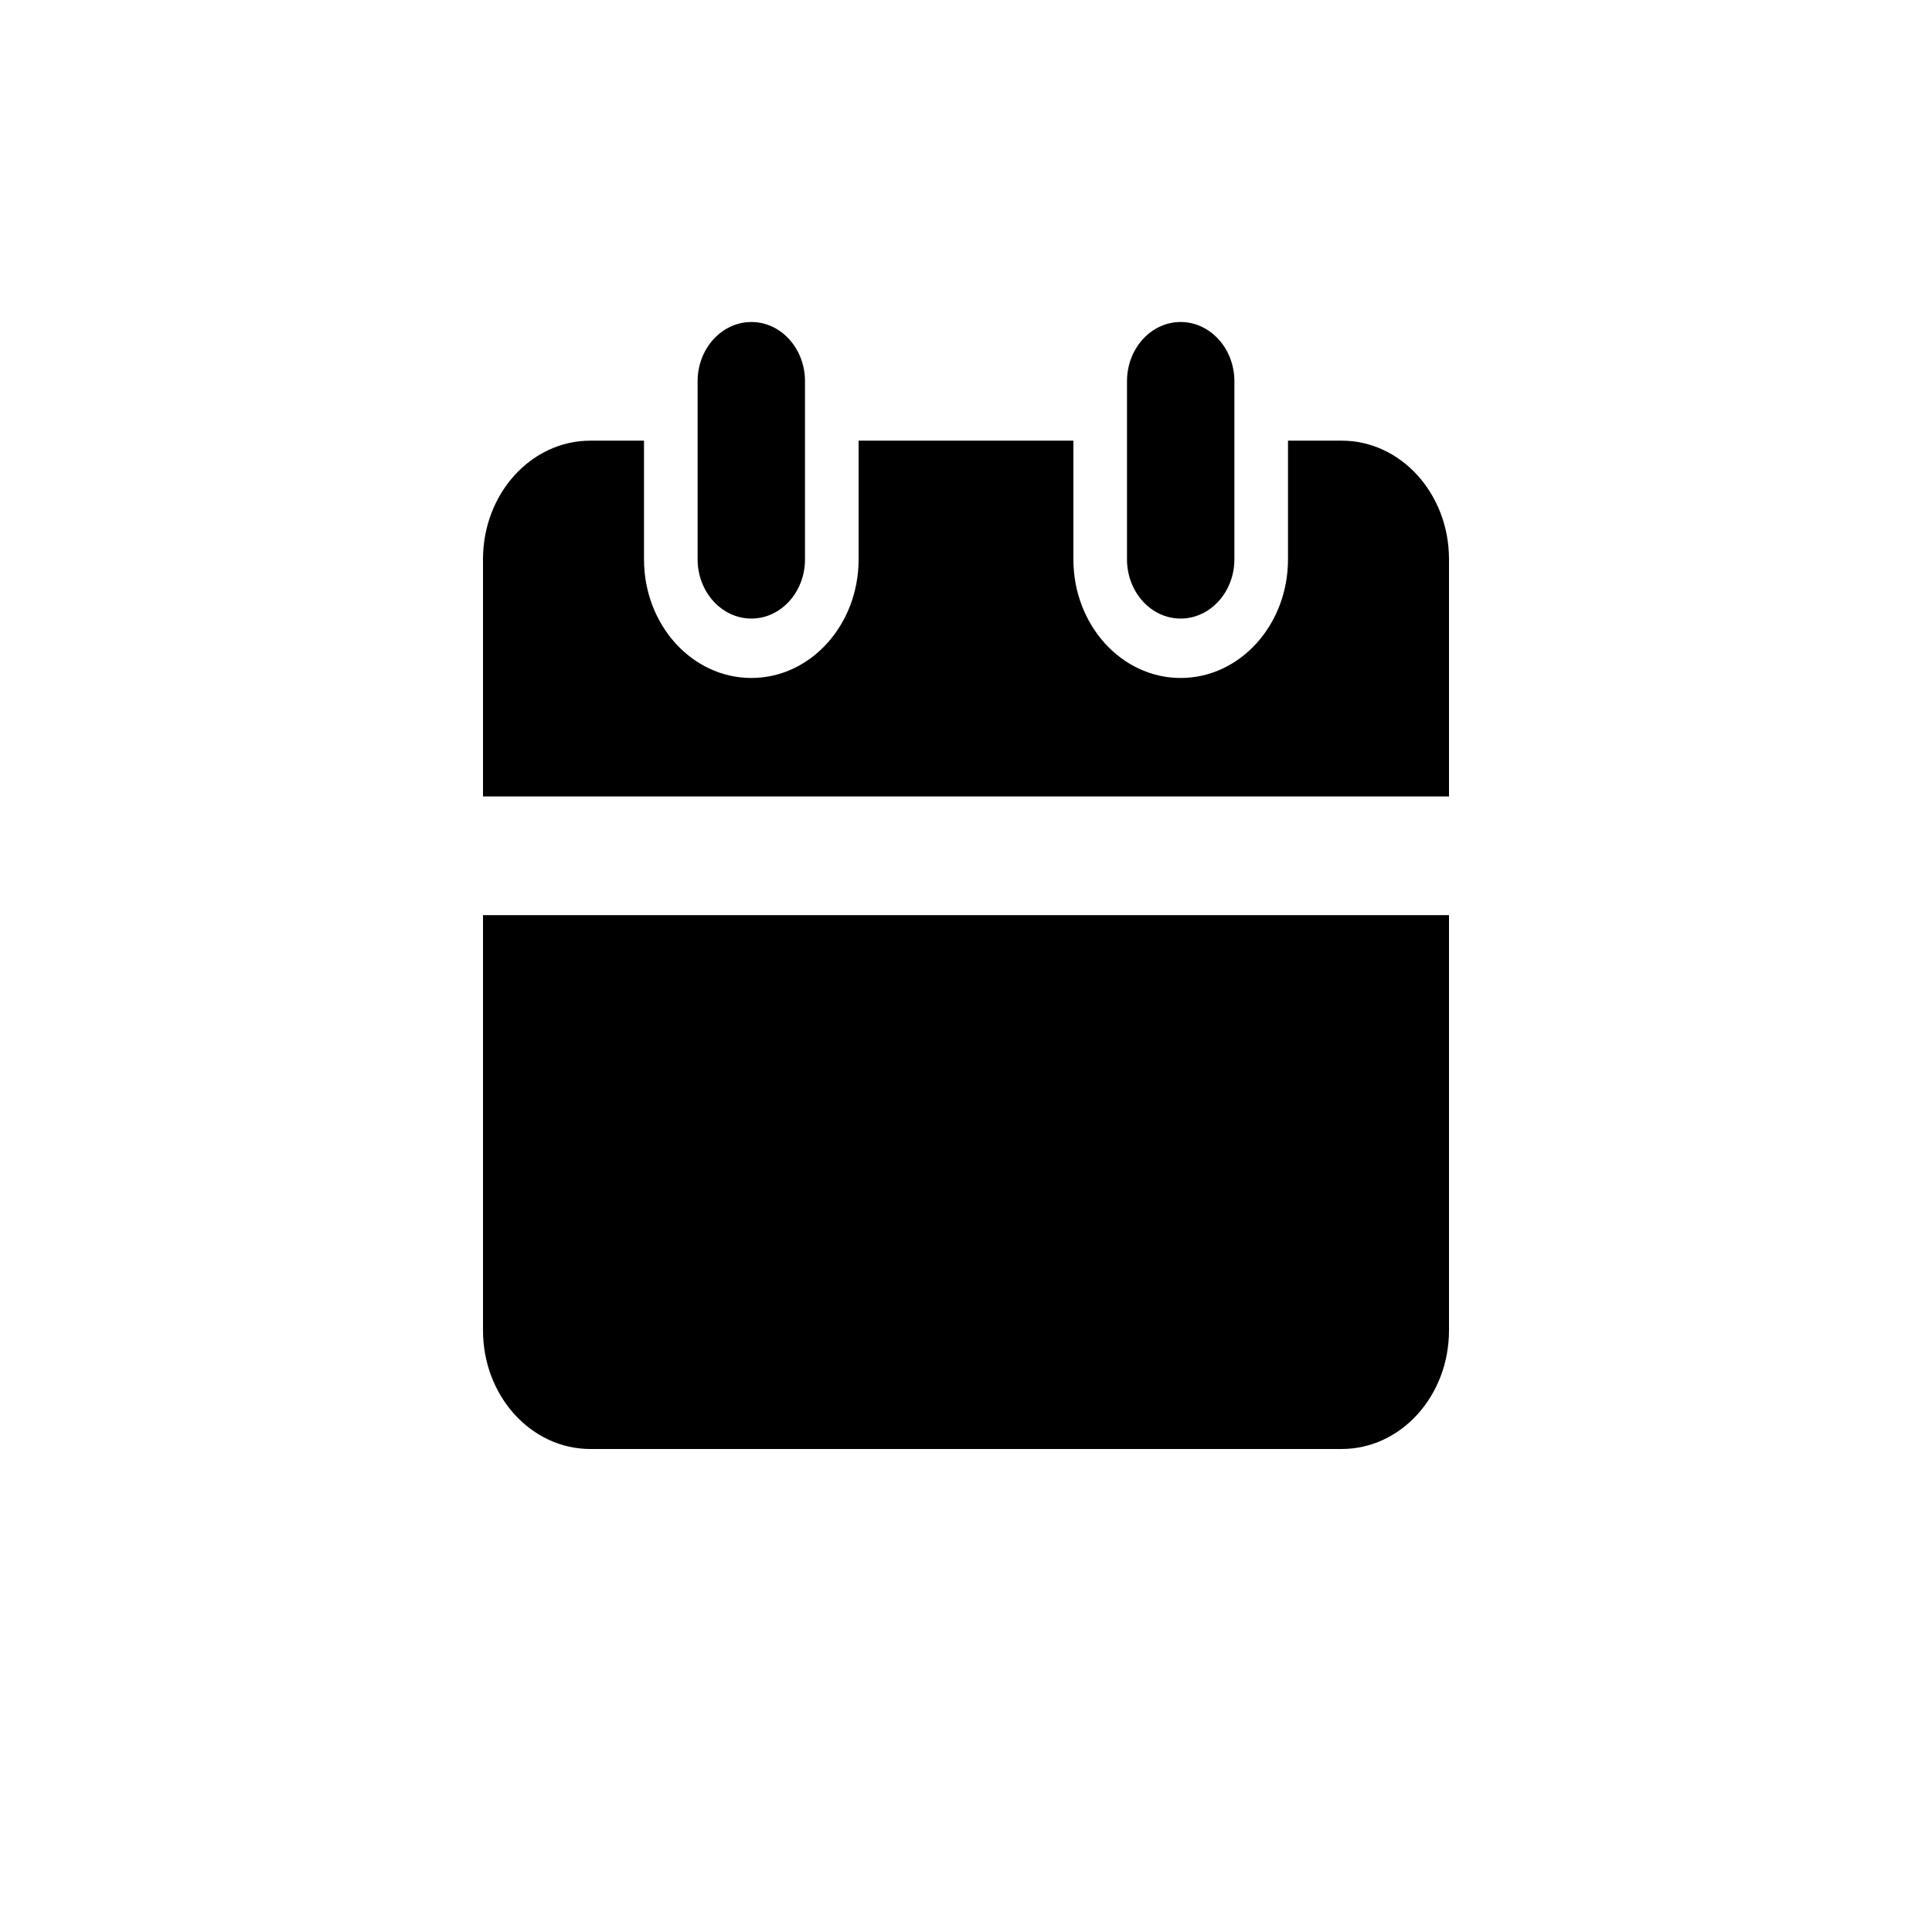
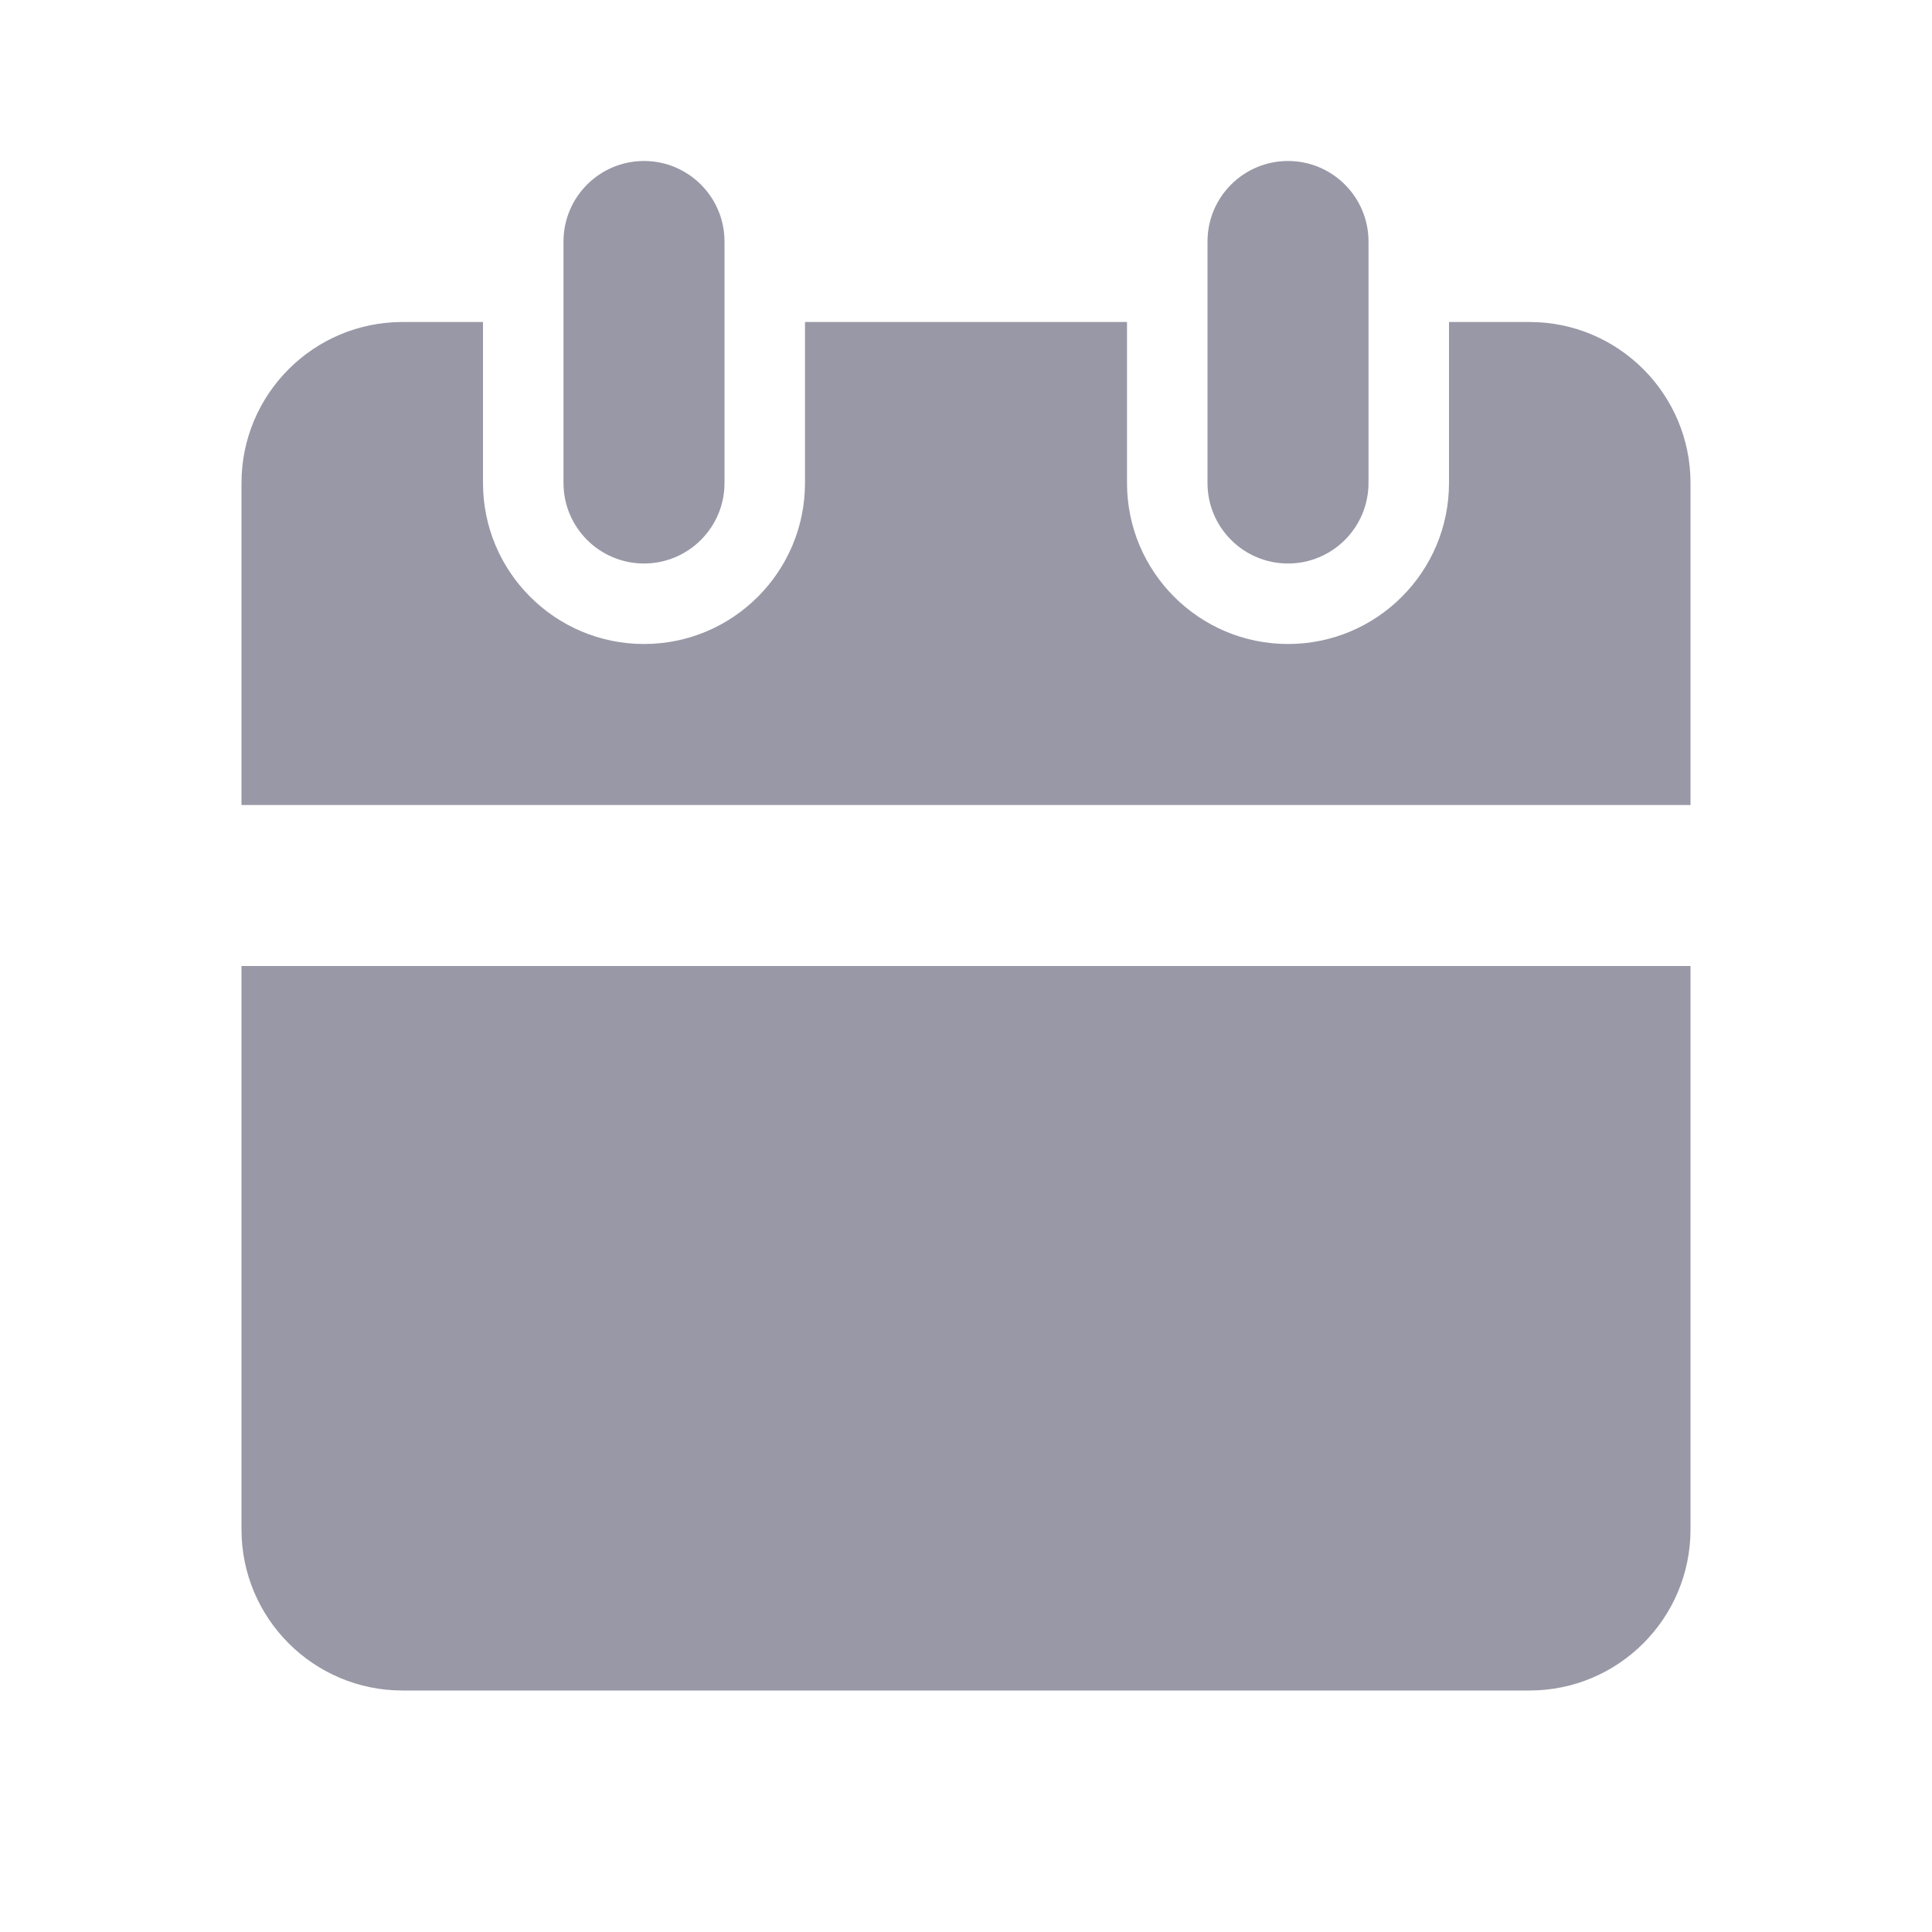
- <svg xmlns="http://www.w3.org/2000/svg" width="12" height="12" viewBox="0 0 12 12">
-   <path d="M4.333 2.368C4.333 2.165 4.483 2 4.667 2C4.851 2 5 2.165 5 2.368V3.474C5 3.677 4.851 3.842 4.667 3.842C4.483 3.842 4.333 3.677 4.333 3.474V2.368Z" />
-   <path d="M3.667 2.737C3.298 2.737 3 3.067 3 3.474V4.947H9V3.474C9 3.067 8.702 2.737 8.333 2.737H8V3.474C8 3.881 7.702 4.211 7.333 4.211C6.965 4.211 6.667 3.881 6.667 3.474V2.737H5.333V3.474C5.333 3.881 5.035 4.211 4.667 4.211C4.298 4.211 4 3.881 4 3.474V2.737H3.667Z" />
-   <path d="M9 5.684H3V8.263C3 8.67 3.298 9 3.667 9H8.333C8.702 9 9 8.67 9 8.263V5.684Z" />
-   <path d="M7.333 2C7.149 2 7 2.165 7 2.368V3.474C7 3.677 7.149 3.842 7.333 3.842C7.517 3.842 7.667 3.677 7.667 3.474V2.368C7.667 2.165 7.517 2 7.333 2Z" />
+ <svg xmlns="http://www.w3.org/2000/svg" width="12" height="12" viewBox="0 0 12 12" fill="none">
+   <path d="M3.5 1.5C3.5 1.224 3.724 1 4 1C4.276 1 4.5 1.224 4.5 1.5V3C4.5 3.276 4.276 3.5 4 3.5C3.724 3.5 3.5 3.276 3.5 3V1.5Z" fill="#9898A6" />
+   <path d="M2.5 2C1.948 2 1.5 2.448 1.5 3V5H10.5V3C10.5 2.448 10.052 2 9.5 2H9V3C9 3.552 8.552 4 8 4C7.448 4 7 3.552 7 3V2H5V3C5 3.552 4.552 4 4 4C3.448 4 3 3.552 3 3V2H2.5Z" fill="#9898A6" />
+   <path d="M10.5 6H1.5V9.5C1.5 10.052 1.948 10.5 2.5 10.5H9.5C10.052 10.5 10.5 10.052 10.5 9.5V6Z" fill="#9898A6" />
+   <path d="M8 1C7.724 1 7.5 1.224 7.5 1.5V3C7.5 3.276 7.724 3.5 8 3.5C8.276 3.5 8.5 3.276 8.5 3V1.5C8.5 1.224 8.276 1 8 1Z" fill="#9898A6" />
</svg>
